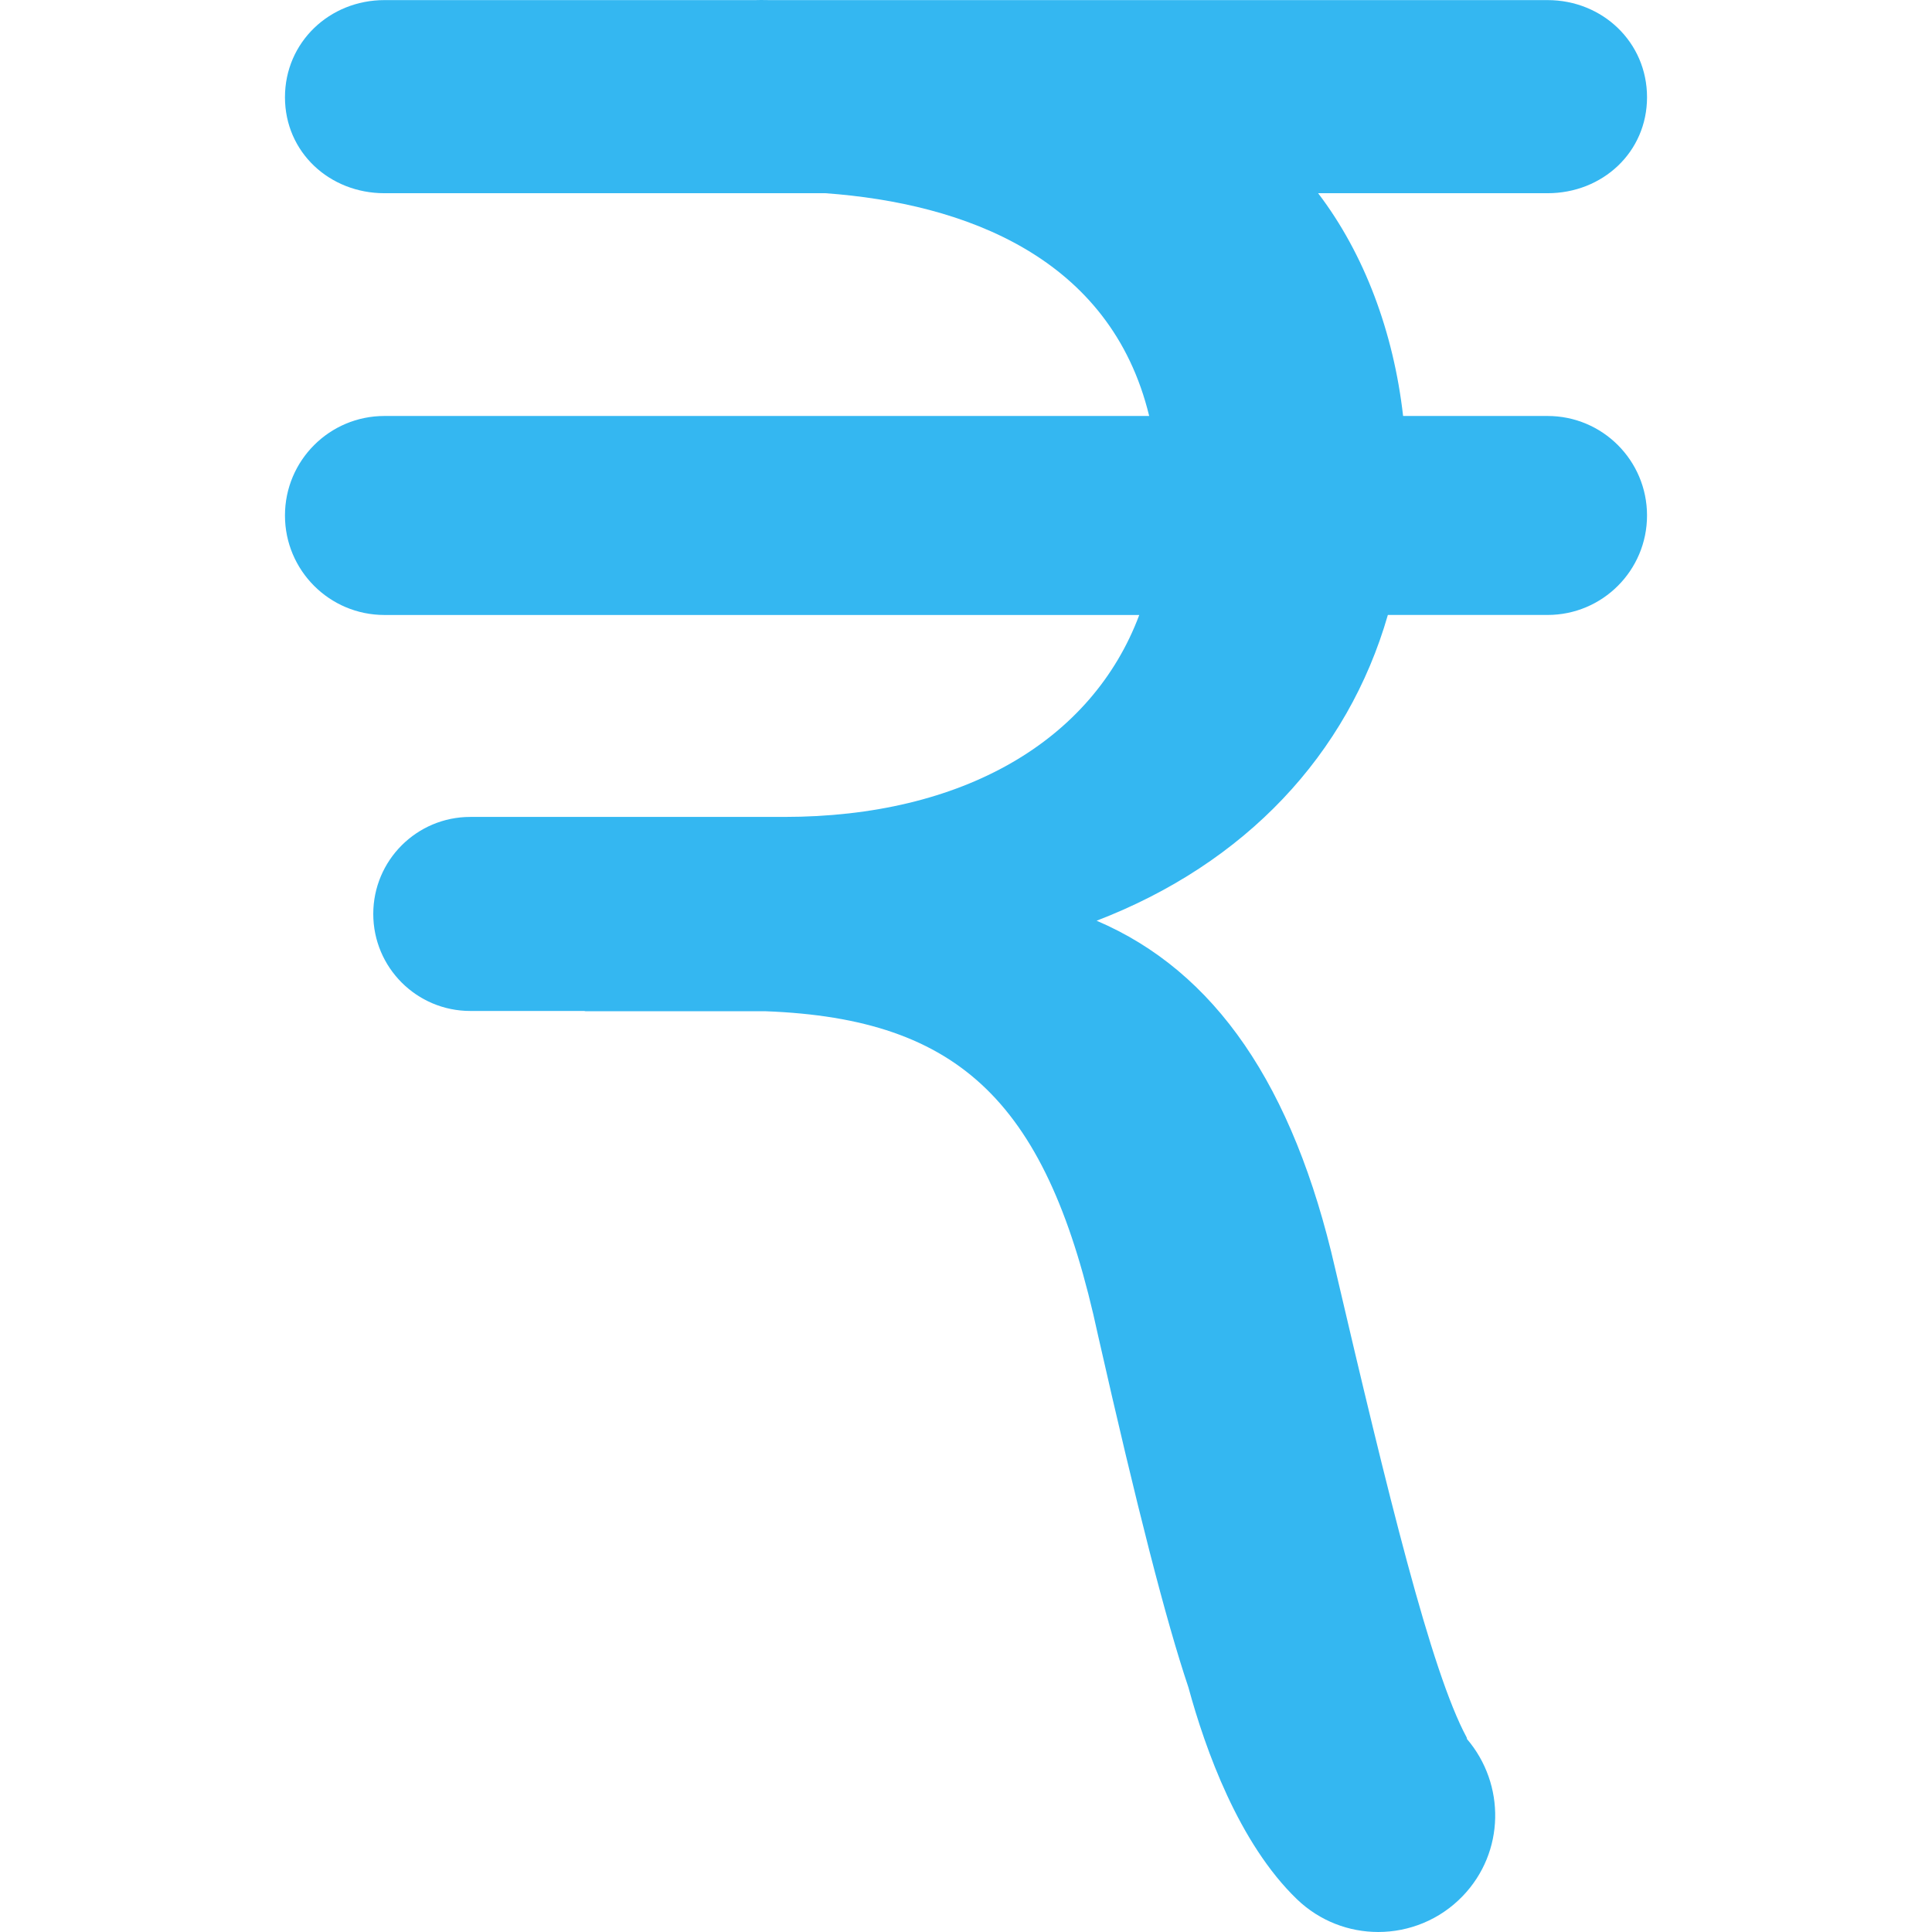
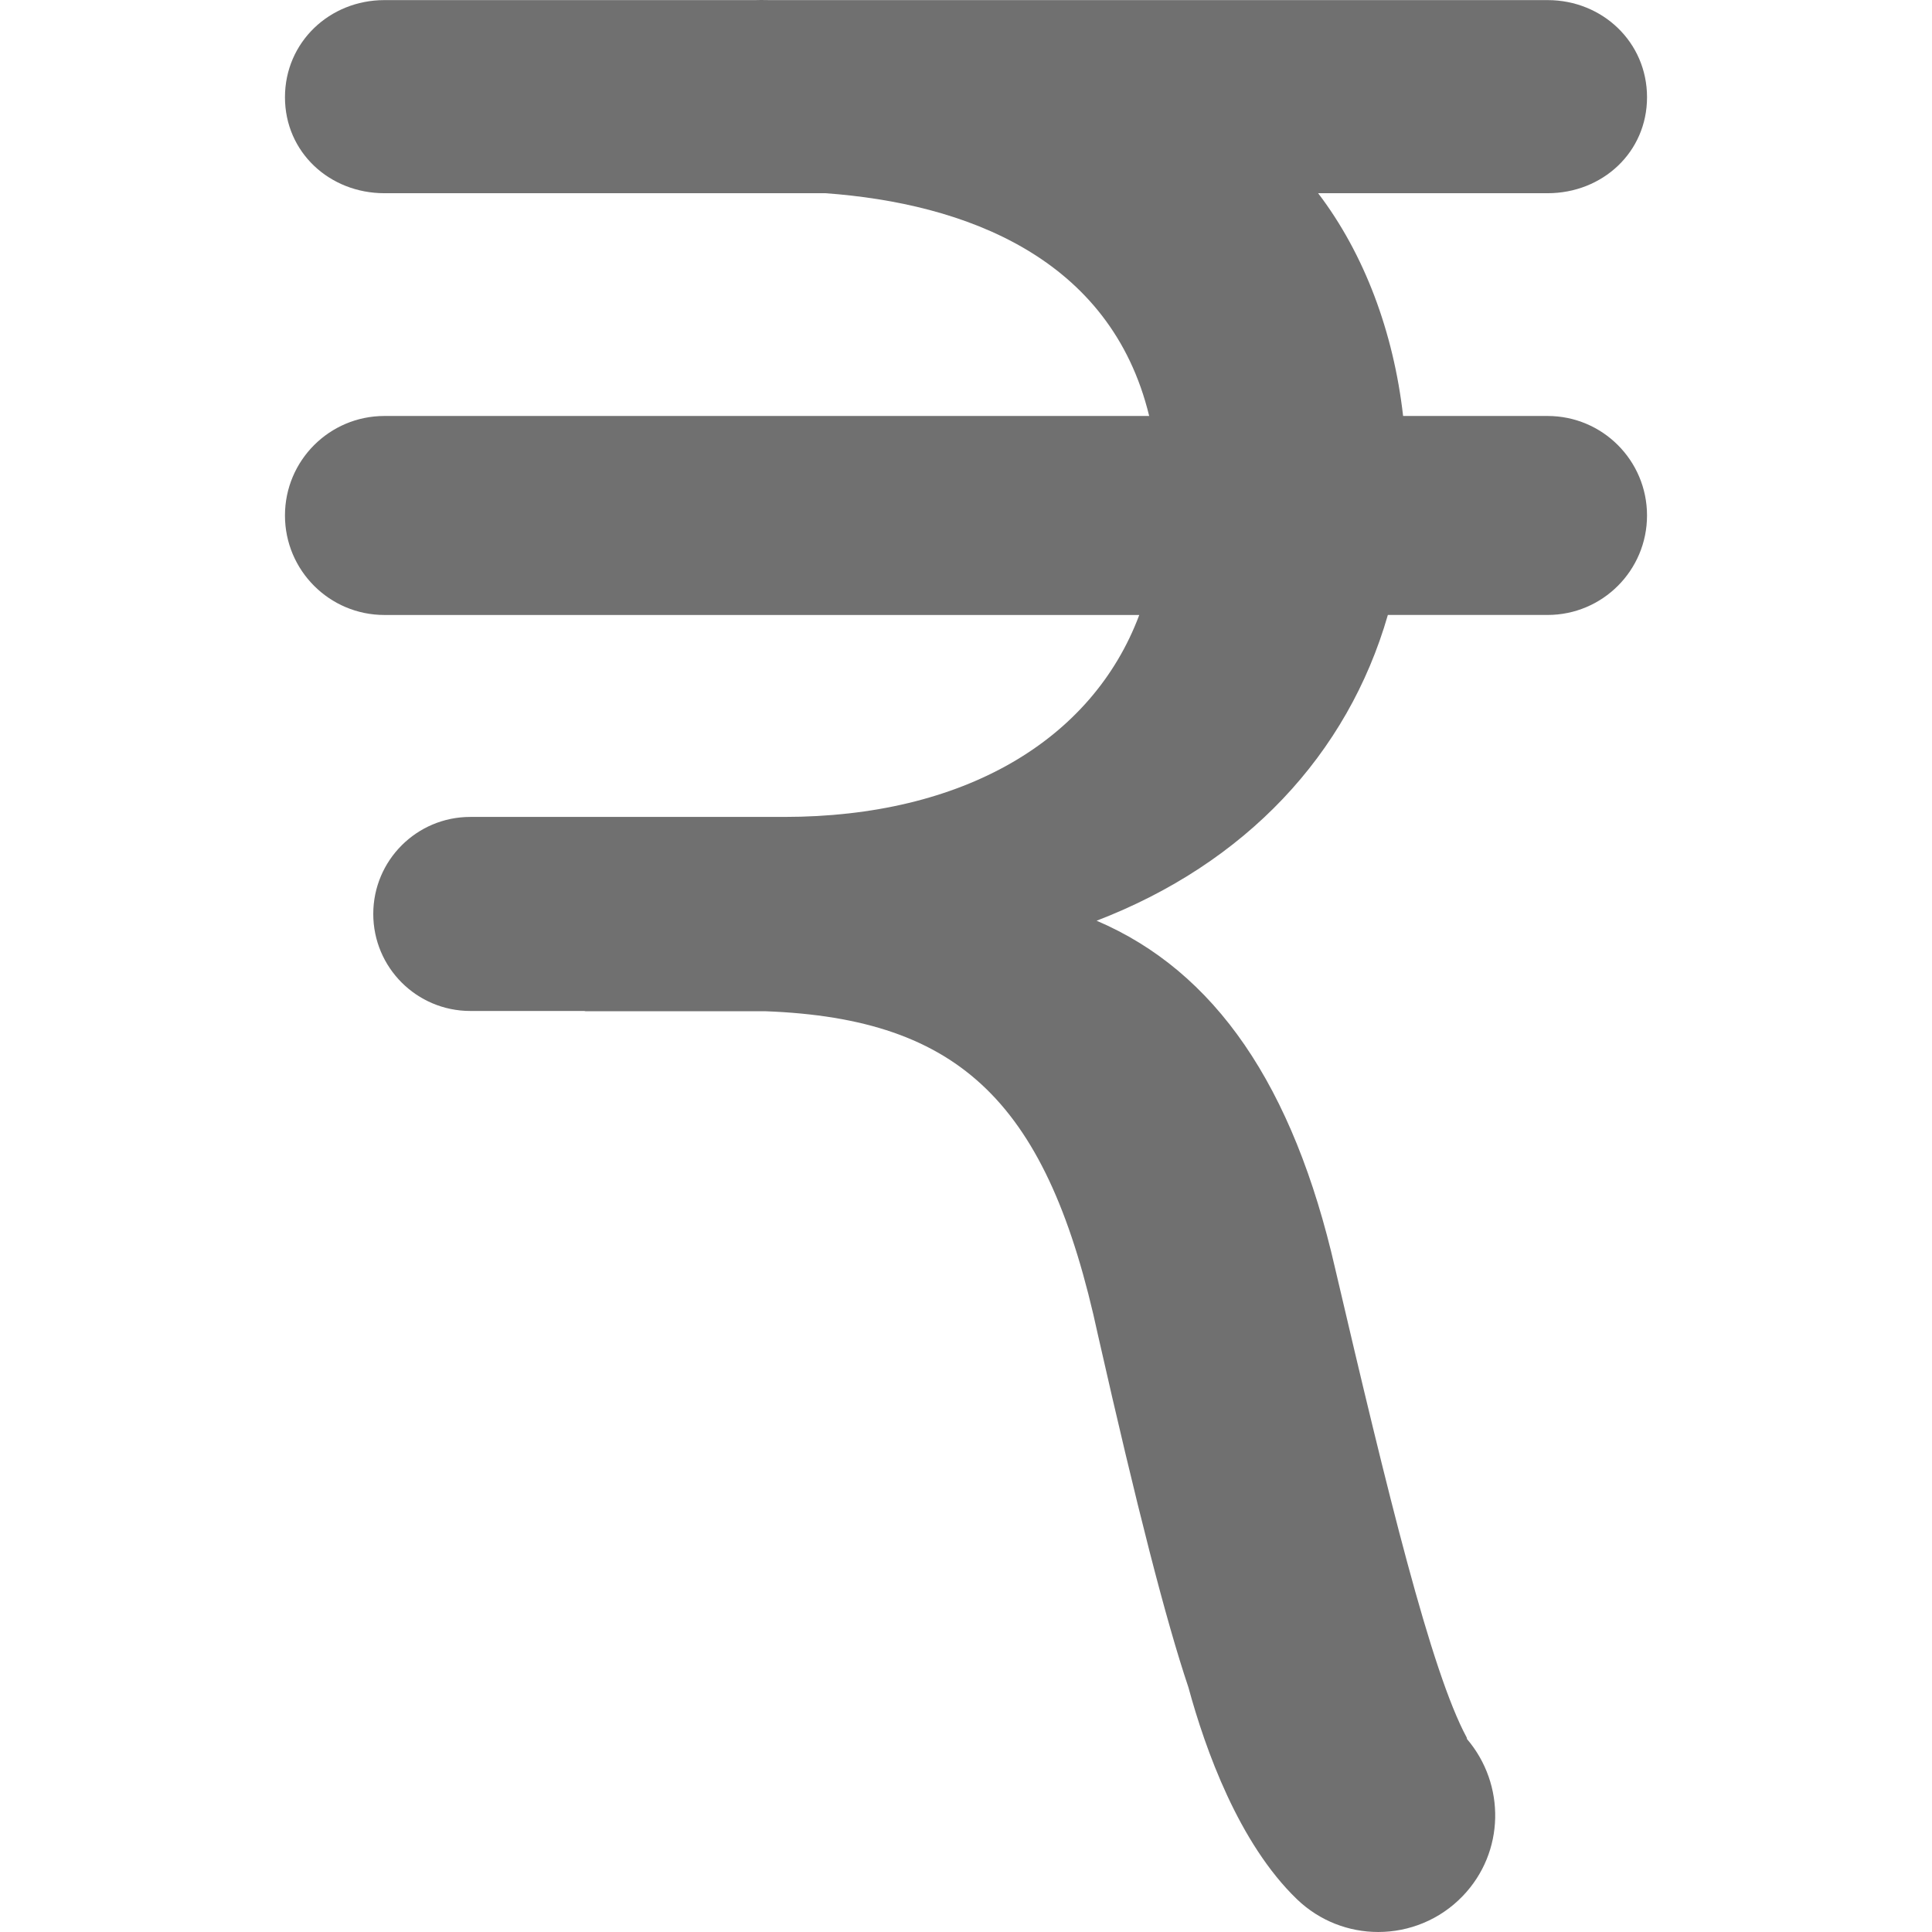
<svg xmlns="http://www.w3.org/2000/svg" version="1.1" id="Capa_1" x="0px" y="0px" width="512px" height="512px" viewBox="0 0 447.185 447.185" style="enable-background:new 0 0 447.185 447.185;" xml:space="preserve">
  <g>
    <g>
-       <path d="M358.204,96.283h-33.437c-2.211-19.379-8.961-37.519-19.672-51.56h53.108c12.721,0,23.022-9.499,23.022-22.216   c0-12.723-10.302-22.484-23.022-22.484H178.118c-0.659,0-1.294-0.023-1.971-0.023c-0.438,0-0.877,0.023-1.315,0.023H88.981   c-12.72,0-23.022,9.768-23.022,22.484s10.302,22.216,23.022,22.216h102.097c32.243,2.347,66.017,14.821,74.913,51.56H88.981   c-12.72,0-23.022,10.309-23.022,23.031c0,12.717,10.302,23.031,23.022,23.031h174.716c-10.87,29.034-40.728,46.742-82.225,46.742   h-45.788h-0.133h-26.699c-12.401,0-22.455,10.054-22.455,22.455c0,12.404,10.054,22.458,22.455,22.458h26.382   c0.109,0.012,0.207,0.065,0.316,0.065h41.665c45.268,1.72,65.402,21.35,76.946,75.055c9.032,39.892,15.682,65.875,20.912,81.438   c3.919,14.398,11.674,36.091,25.127,49.048c5.261,5.059,12.046,7.577,18.808,7.577c7.117,0,14.233-2.784,19.559-8.322   c9.76-10.144,9.937-25.842,0.993-36.334c-0.041-0.124-0.023-0.26-0.088-0.384c-8.258-15.32-18.247-56.412-30.435-108.533   c-9.688-42.381-27.787-68.778-55.213-80.499c34.437-13.22,58.127-38.506,67.412-70.772h36.966   c12.721,0,23.022-10.314,23.022-23.031S370.925,96.283,358.204,96.283z" data-original="#000000" class="active-path" data-old_color="#000000" fill="#34B7F1" />
+       <path d="M358.204,96.283h-33.437c-2.211-19.379-8.961-37.519-19.672-51.56h53.108c12.721,0,23.022-9.499,23.022-22.216   c0-12.723-10.302-22.484-23.022-22.484H178.118c-0.659,0-1.294-0.023-1.971-0.023c-0.438,0-0.877,0.023-1.315,0.023H88.981   c-12.72,0-23.022,9.768-23.022,22.484s10.302,22.216,23.022,22.216h102.097c32.243,2.347,66.017,14.821,74.913,51.56H88.981   c-12.72,0-23.022,10.309-23.022,23.031c0,12.717,10.302,23.031,23.022,23.031h174.716c-10.87,29.034-40.728,46.742-82.225,46.742   h-45.788h-0.133h-26.699c-12.401,0-22.455,10.054-22.455,22.455c0,12.404,10.054,22.458,22.455,22.458h26.382   c0.109,0.012,0.207,0.065,0.316,0.065h41.665c45.268,1.72,65.402,21.35,76.946,75.055c9.032,39.892,15.682,65.875,20.912,81.438   c3.919,14.398,11.674,36.091,25.127,49.048c5.261,5.059,12.046,7.577,18.808,7.577c7.117,0,14.233-2.784,19.559-8.322   c9.76-10.144,9.937-25.842,0.993-36.334c-0.041-0.124-0.023-0.26-0.088-0.384c-8.258-15.32-18.247-56.412-30.435-108.533   c-9.688-42.381-27.787-68.778-55.213-80.499c34.437-13.22,58.127-38.506,67.412-70.772h36.966   c12.721,0,23.022-10.314,23.022-23.031S370.925,96.283,358.204,96.283z" data-original="#000000" class="active-path" data-old_color="#000000" fill="#707070" />
    </g>
  </g>
</svg>
